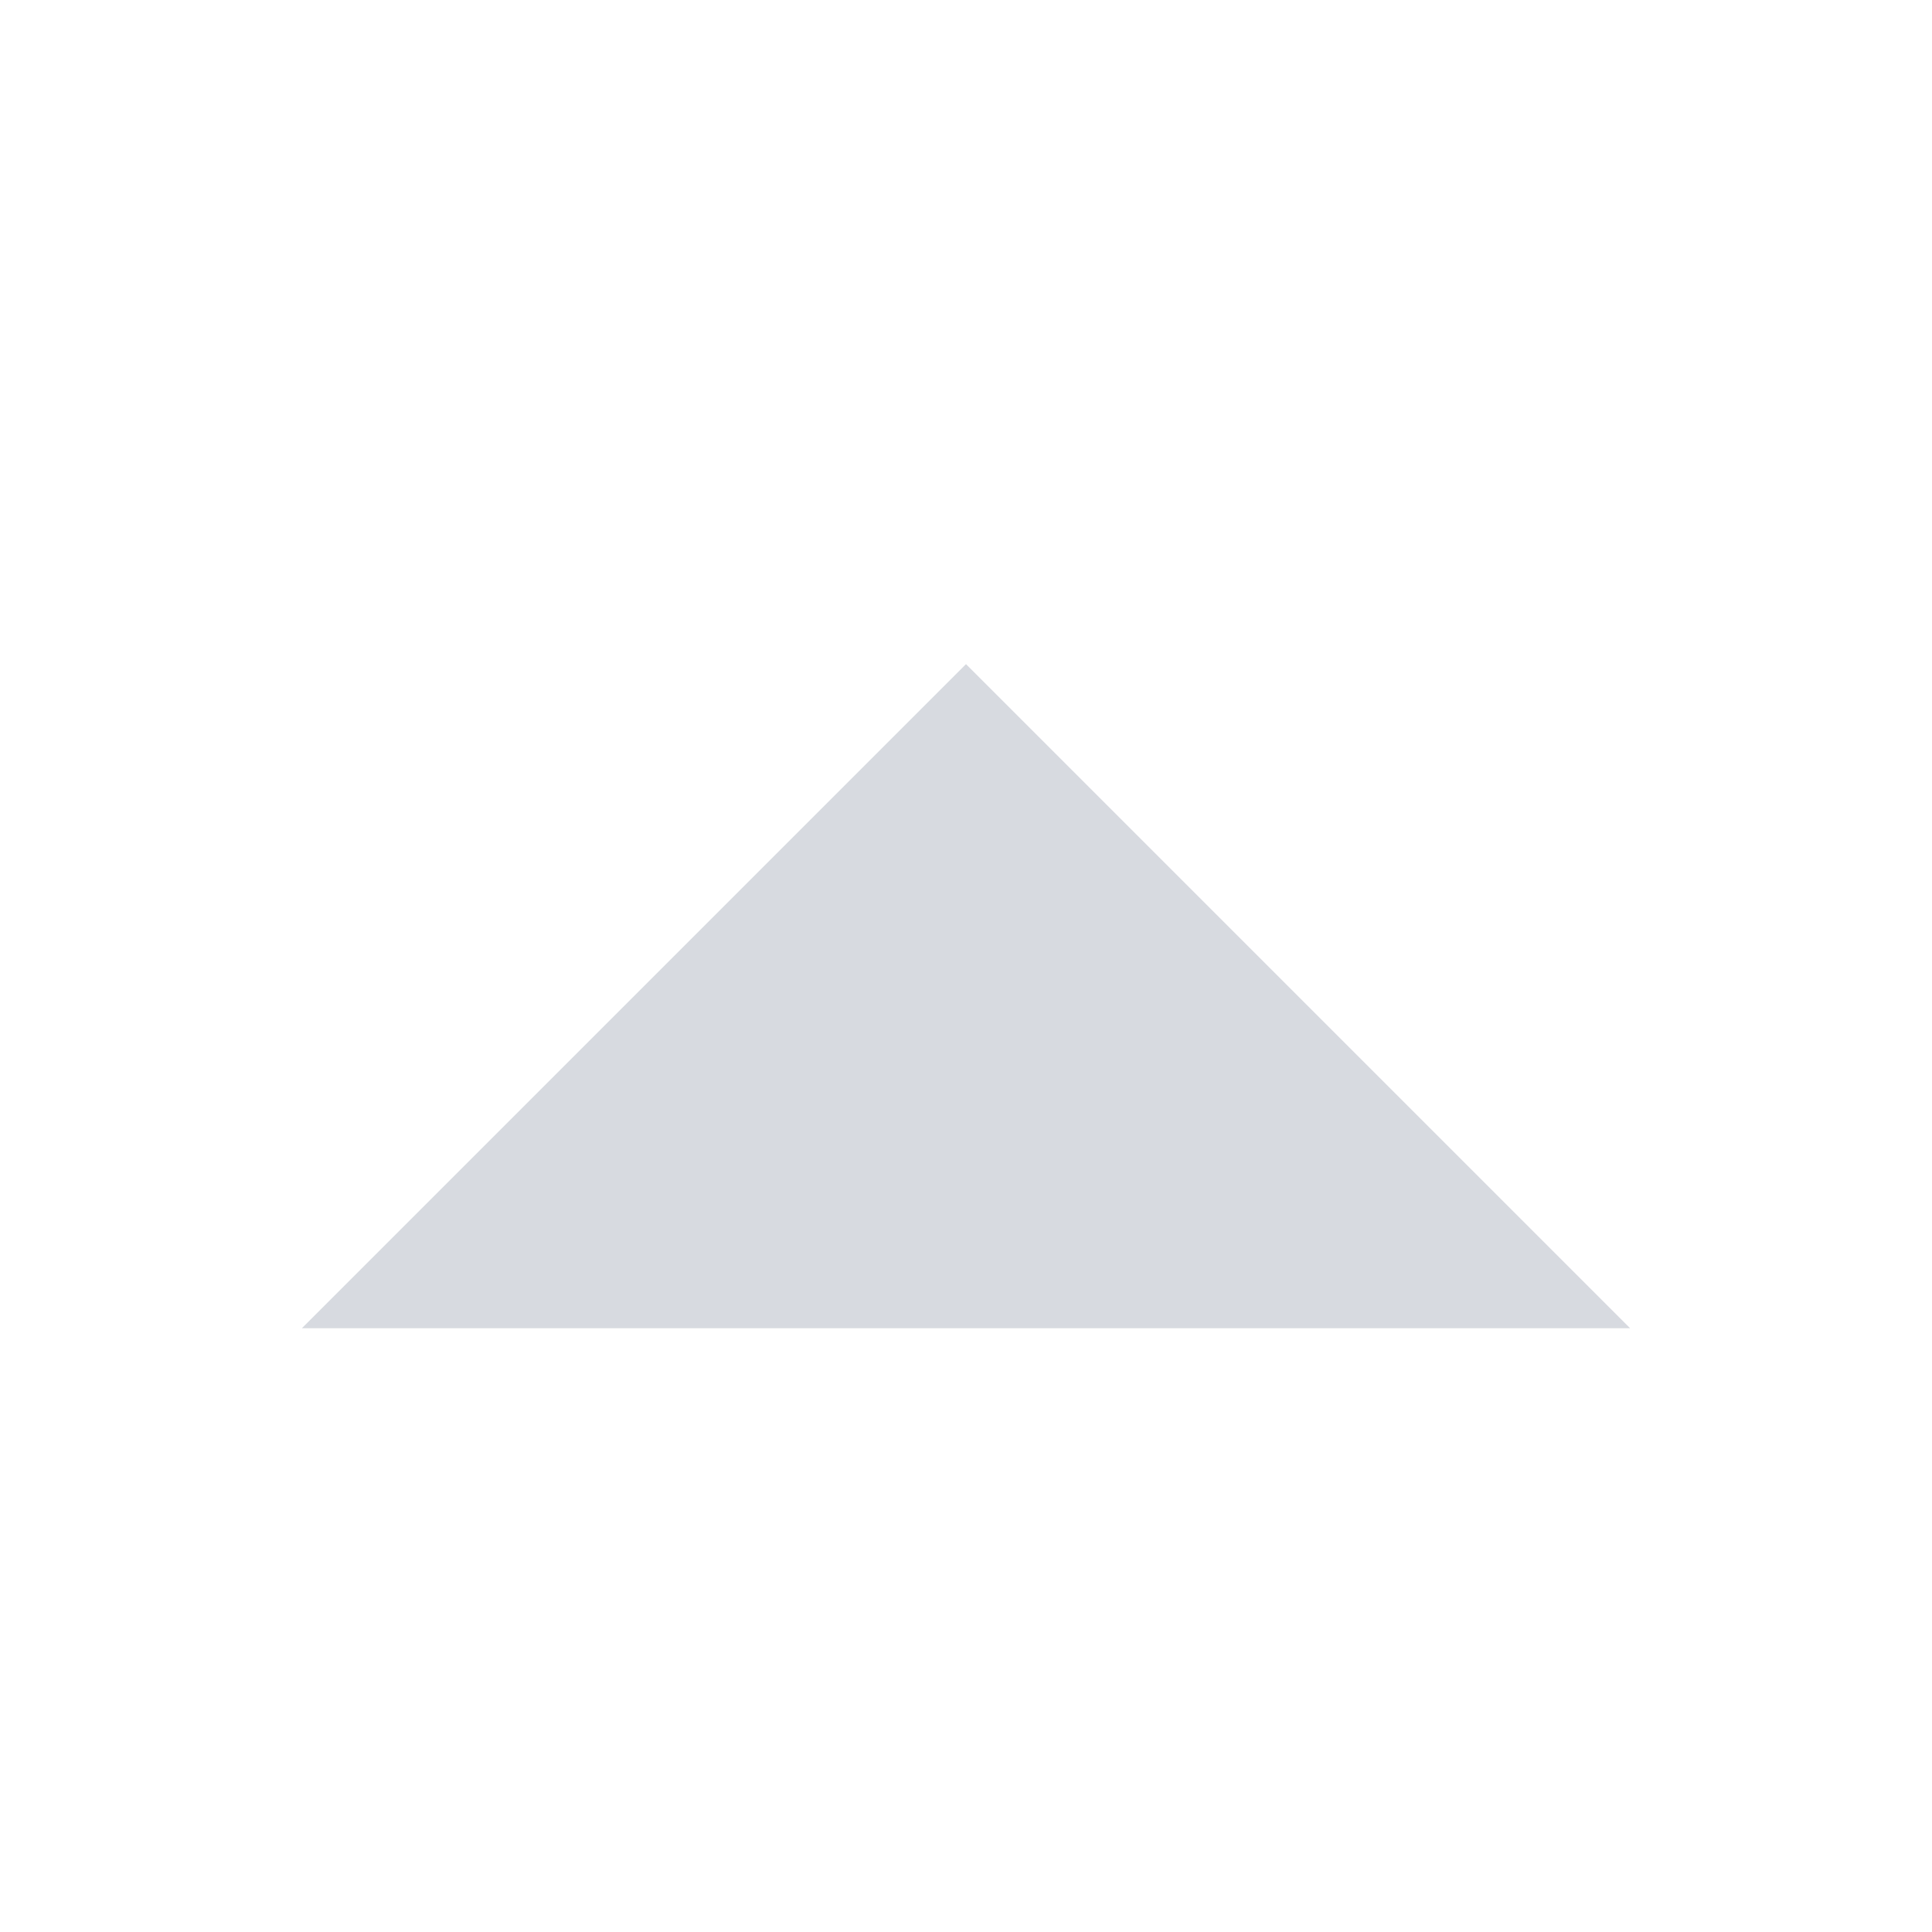
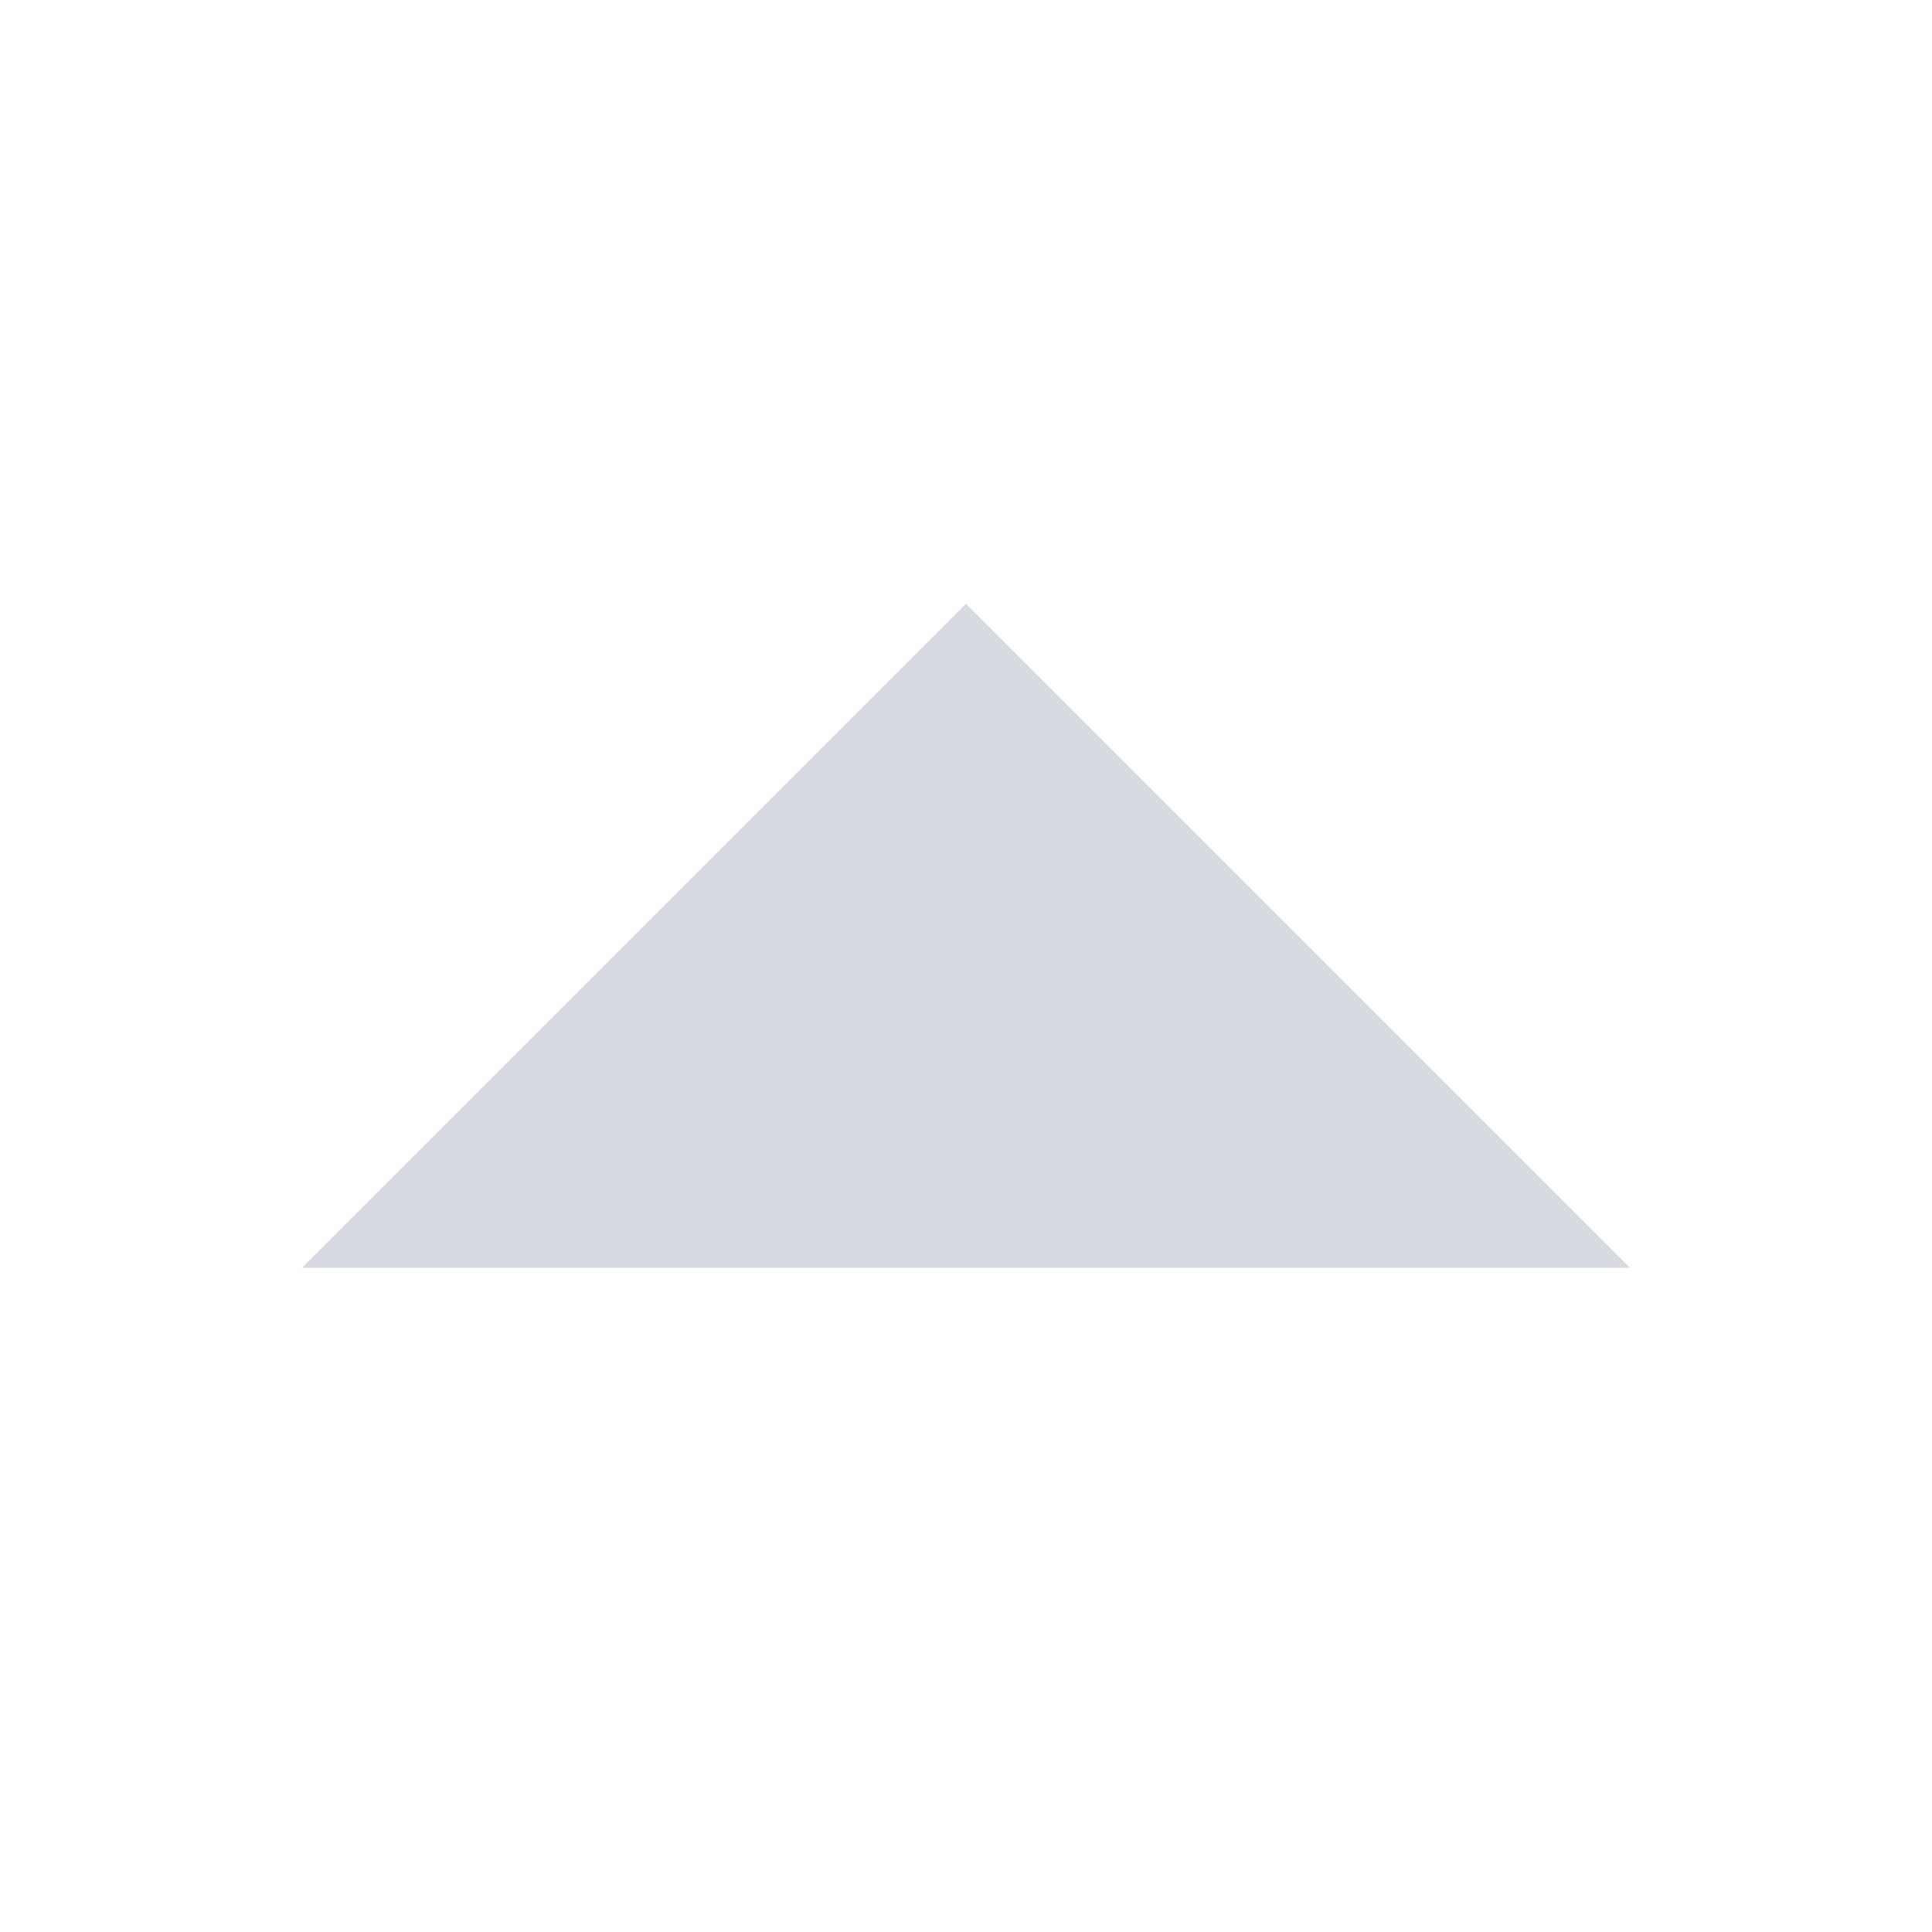
<svg xmlns="http://www.w3.org/2000/svg" width="32" height="32" viewBox="0 0 32 32" id="svg2" version="1.1">
  <defs id="defs4" />
  <g id="layer1" transform="translate(0,-1020.362)">
-     <path style="fill:#d7dae0;fill-opacity:1;stroke:none;stroke-width:1.75;stroke-linecap:square;stroke-linejoin:miter;stroke-miterlimit:4;stroke-dasharray:none;stroke-opacity:0.977" d="m 27,1042.362 -11,-11 -11,11 z" id="path835" />
+     <path style="fill:#d7dae0;fill-opacity:1;stroke:none;stroke-width:1.75;stroke-linecap:square;stroke-linejoin:miter;stroke-miterlimit:4;stroke-dasharray:none;stroke-opacity:0.977" d="m 27,1041.362 -11,-11 -11,11 z" id="path835" />
  </g>
</svg>
